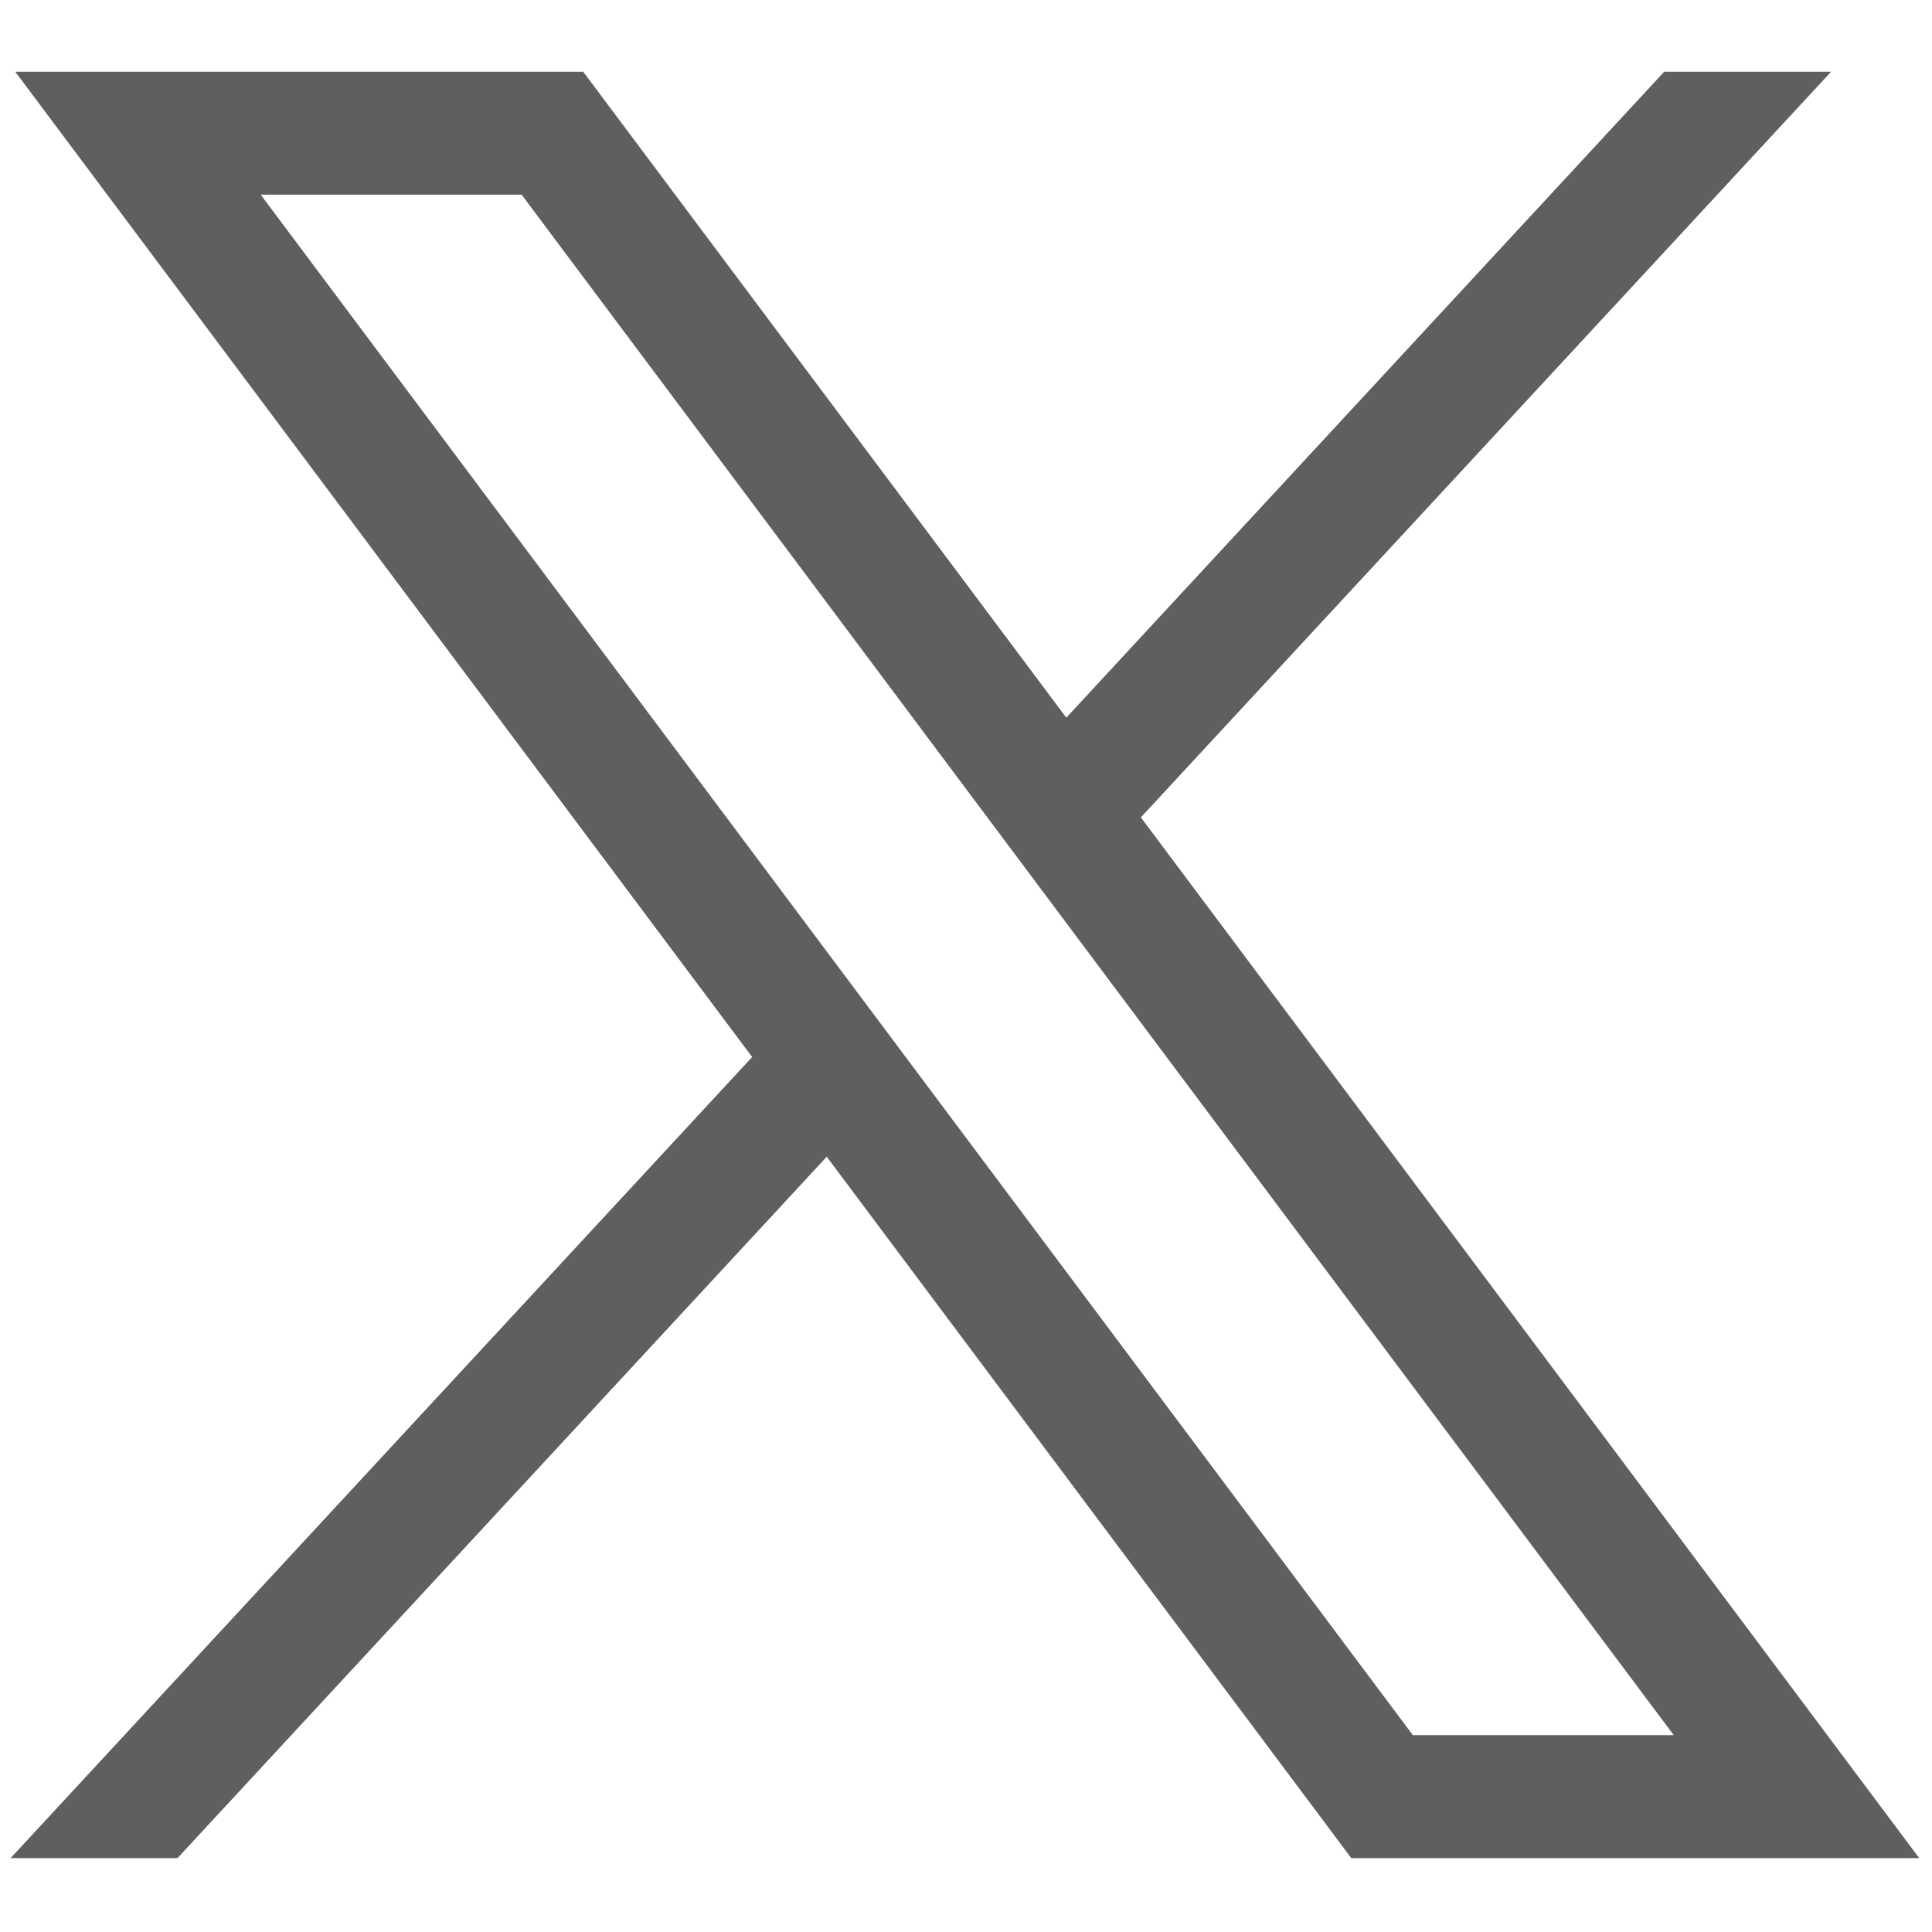
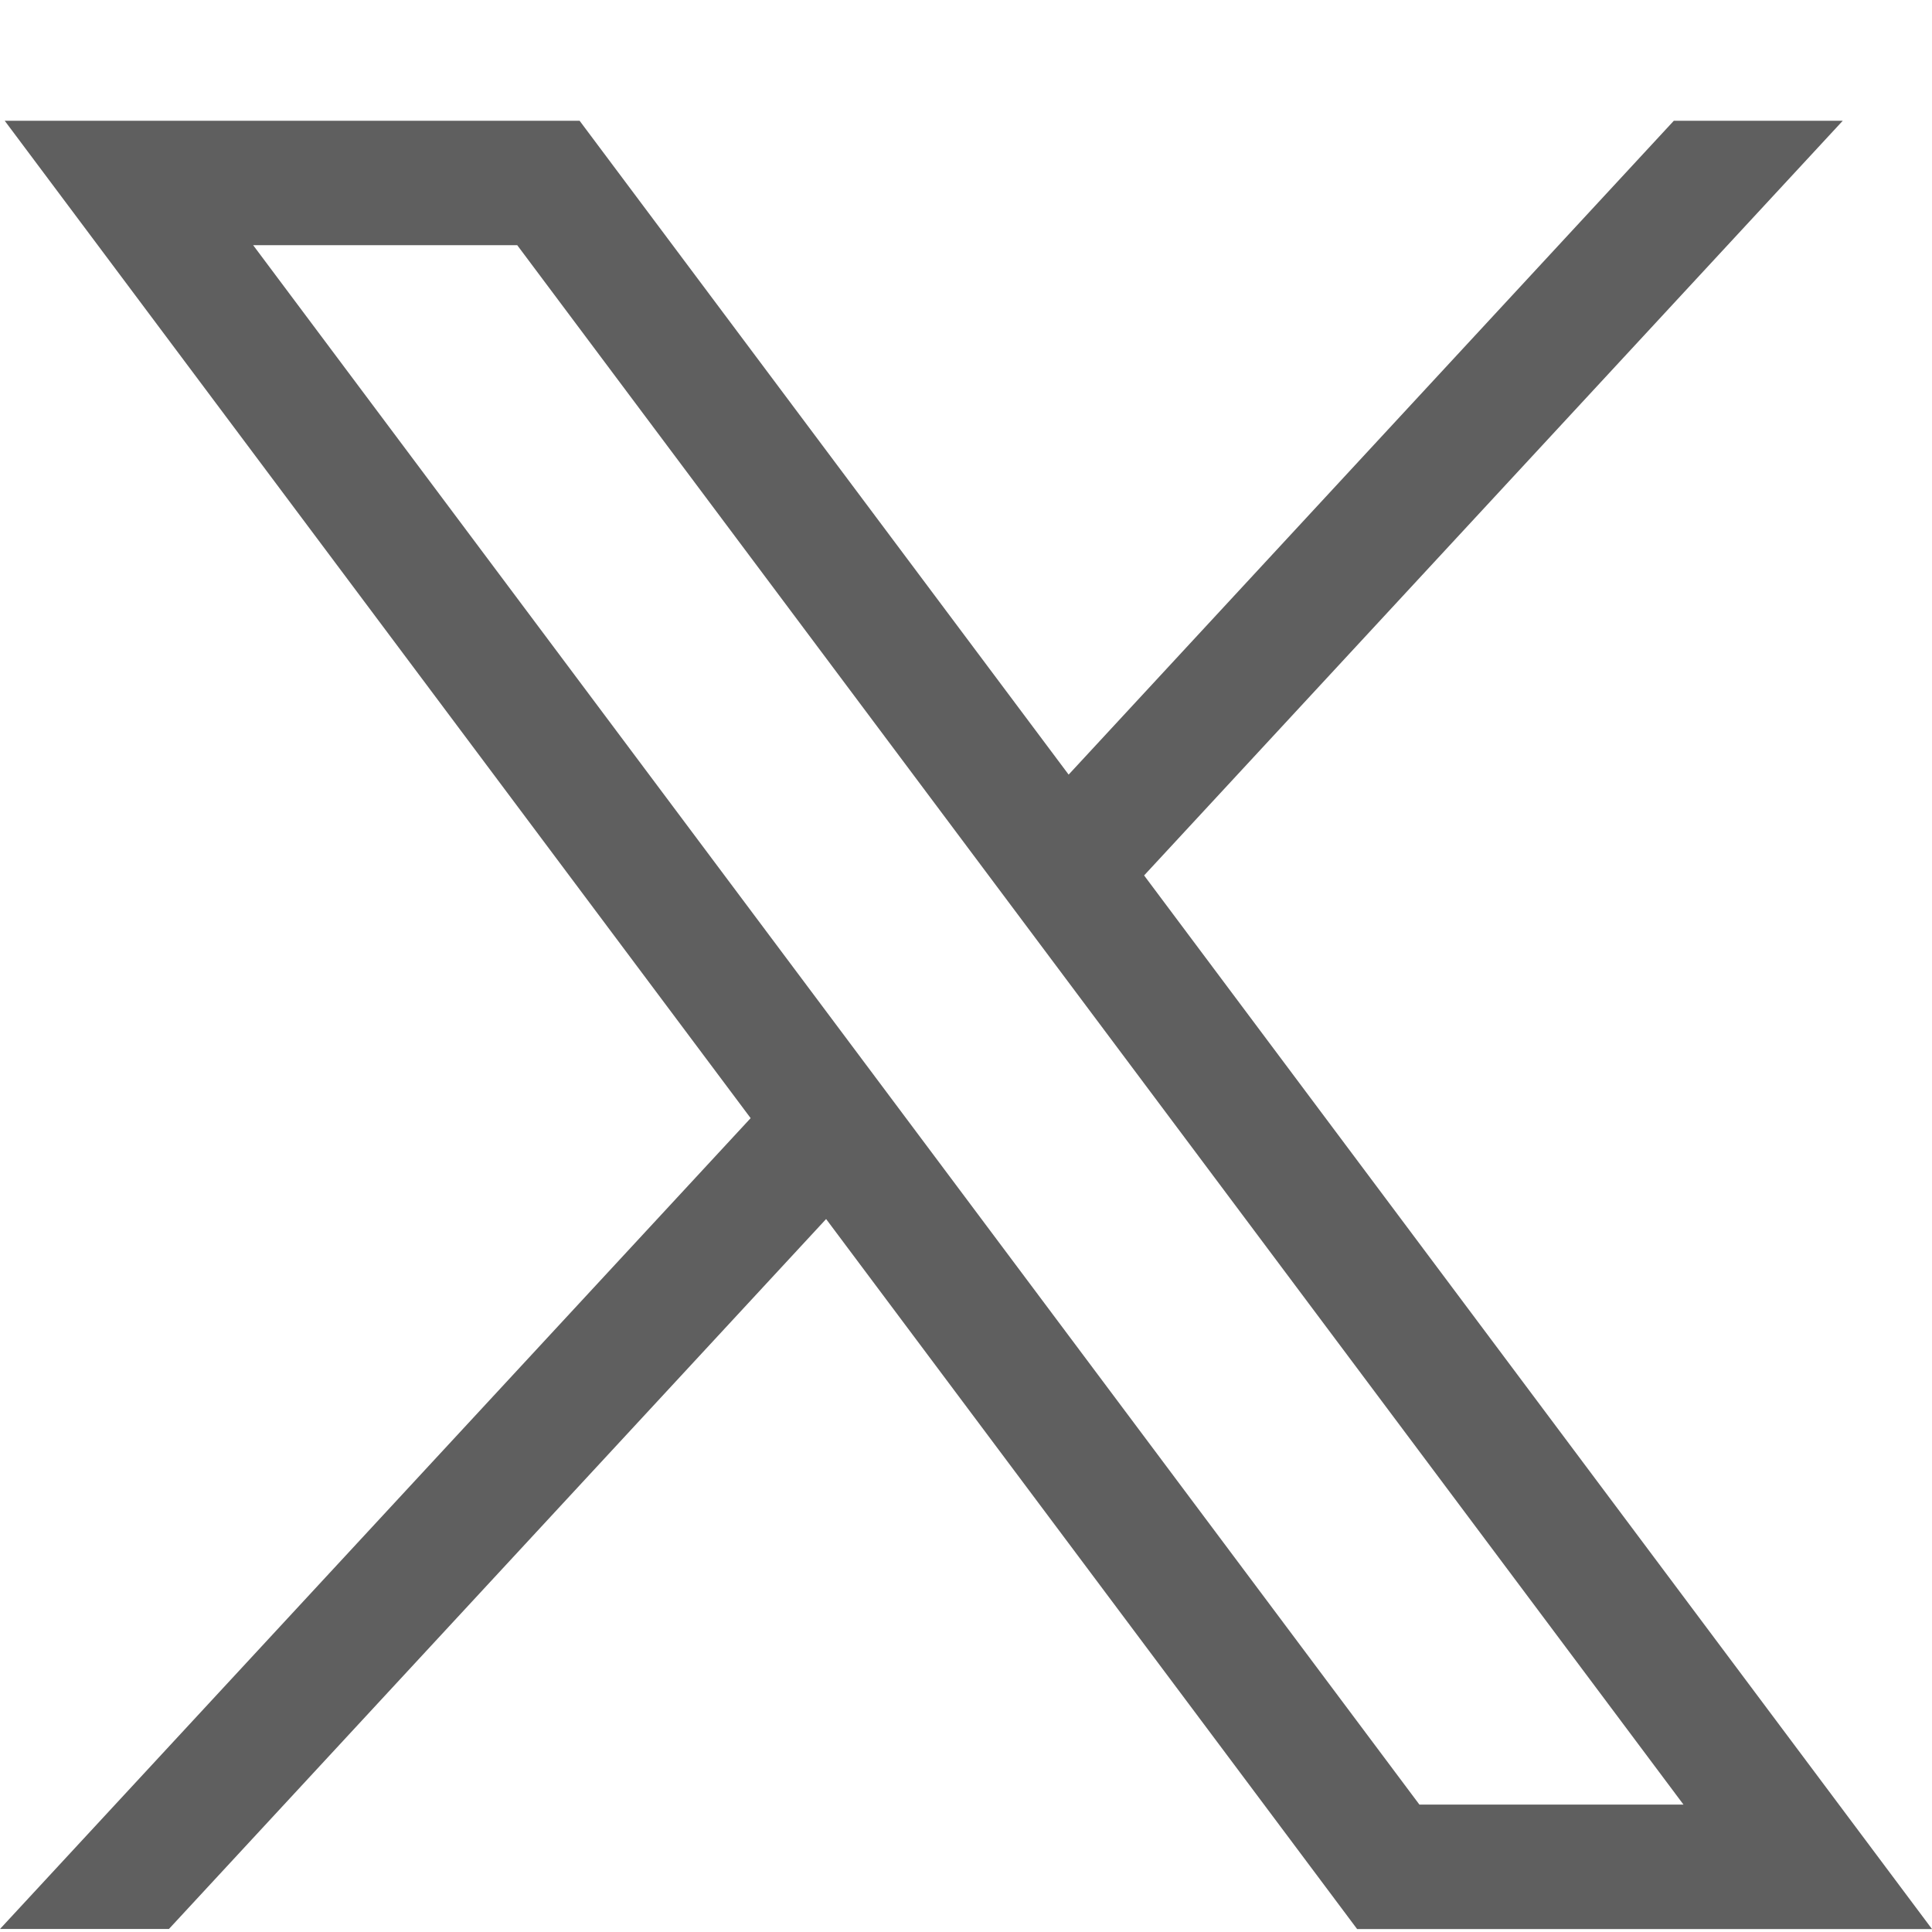
- <svg xmlns="http://www.w3.org/2000/svg" version="1.1" width="30" height="30" viewBox="0 0 256 256" xml:space="preserve">
-   <defs>
- </defs>
-   <g style="stroke: none; stroke-width: 0; stroke-dasharray: none; stroke-linecap: butt; stroke-linejoin: miter; stroke-miterlimit: 10; fill: none; fill-rule: nonzero; opacity: 1;" transform="translate(1.406593 1.406593) scale(2.81 2.81)">
-     <path d="M 0.219 2.882 l 34.748 46.461 L 0 87.118 h 7.87 l 30.614 -33.073 l 24.735 33.073 H 90 L 53.297 38.043 L 85.844 2.882 h -7.87 L 49.781 33.341 L 27.001 2.882 H 0.219 z M 11.793 8.679 h 12.303 L 78.425 81.32 H 66.122 L 11.793 8.679 z" style="stroke: none; stroke-width: 1; stroke-dasharray: none; stroke-linecap: butt; stroke-linejoin: miter; stroke-miterlimit: 10; fill: rgb(95,95,95); fill-rule: nonzero; opacity: 1;" transform=" matrix(1 0 0 1 0 0) " stroke-linecap="round" />
-   </g>
+ <svg xmlns="http://www.w3.org/2000/svg" viewBox="0 0 32 32">
+   <path fill="#5F5F5F" d="m.078 2 12.355 16.52L0 31.95h2.798l10.885-11.759 8.795 11.76H32L18.95 14.5 30.522 2h-2.798L17.7 12.83 9.6 2H.078Zm4.115 2.061h4.374L27.884 29.89H23.51L4.193 4.061Z" />
</svg>
